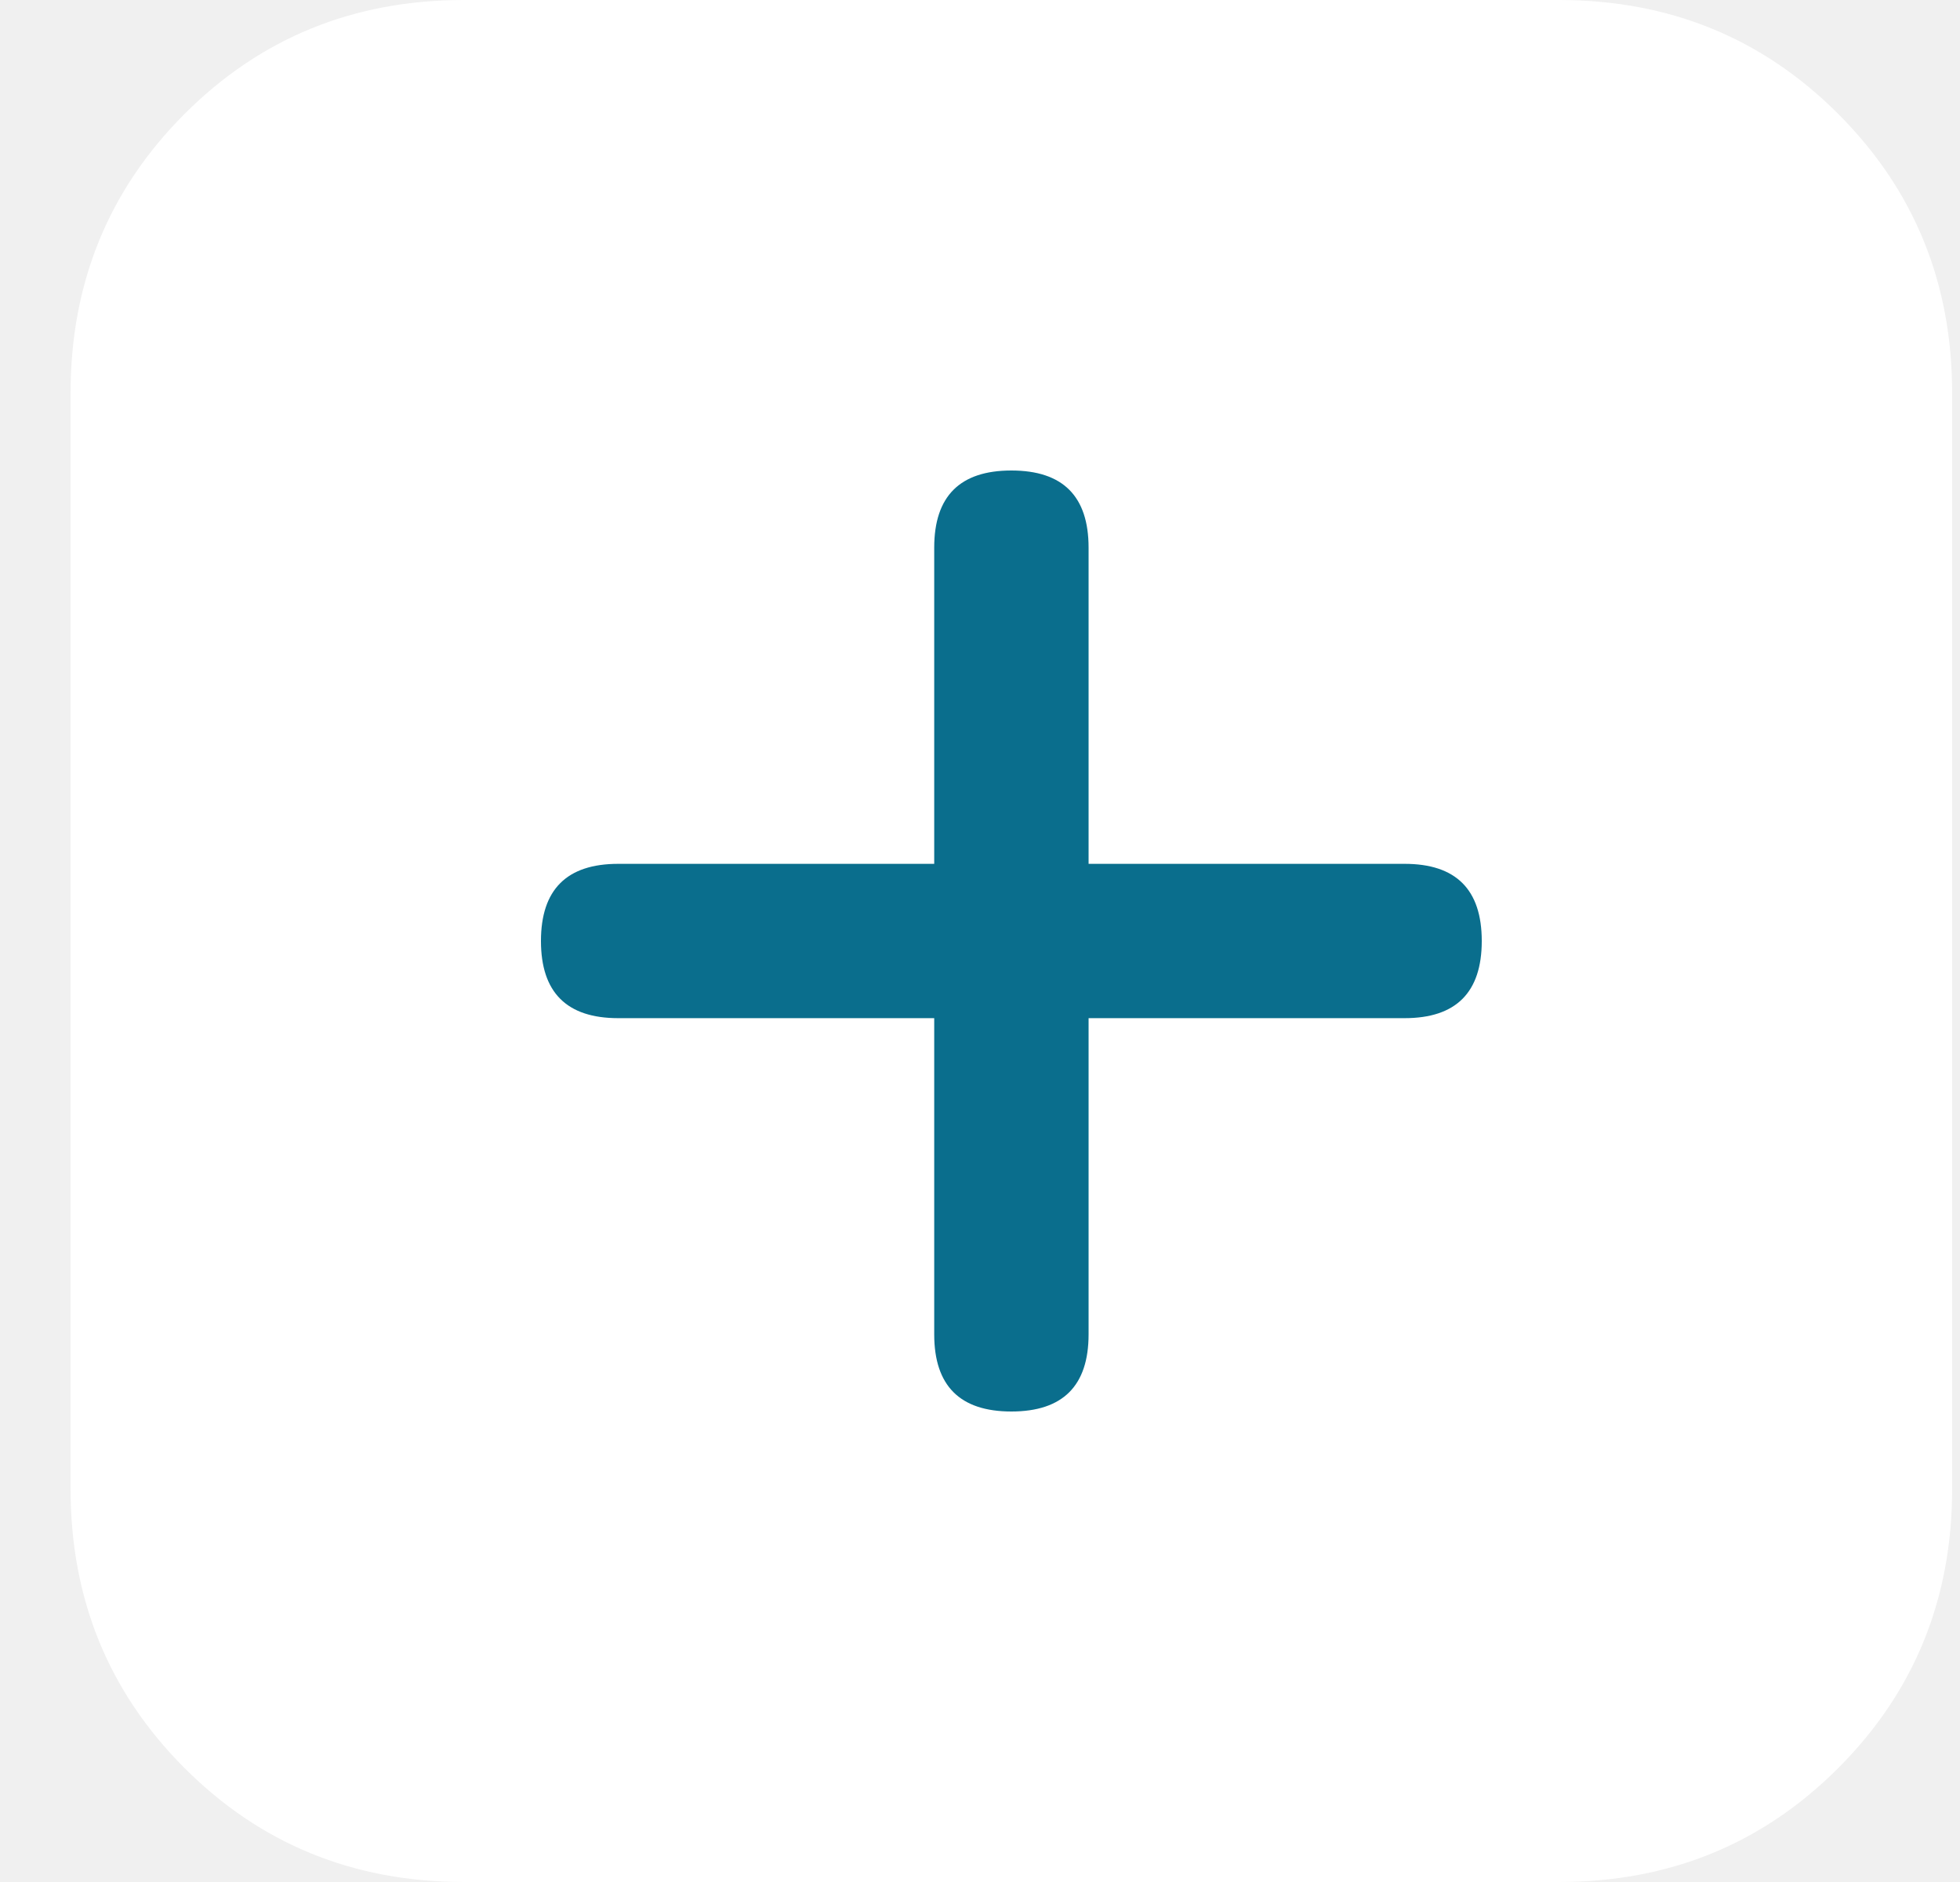
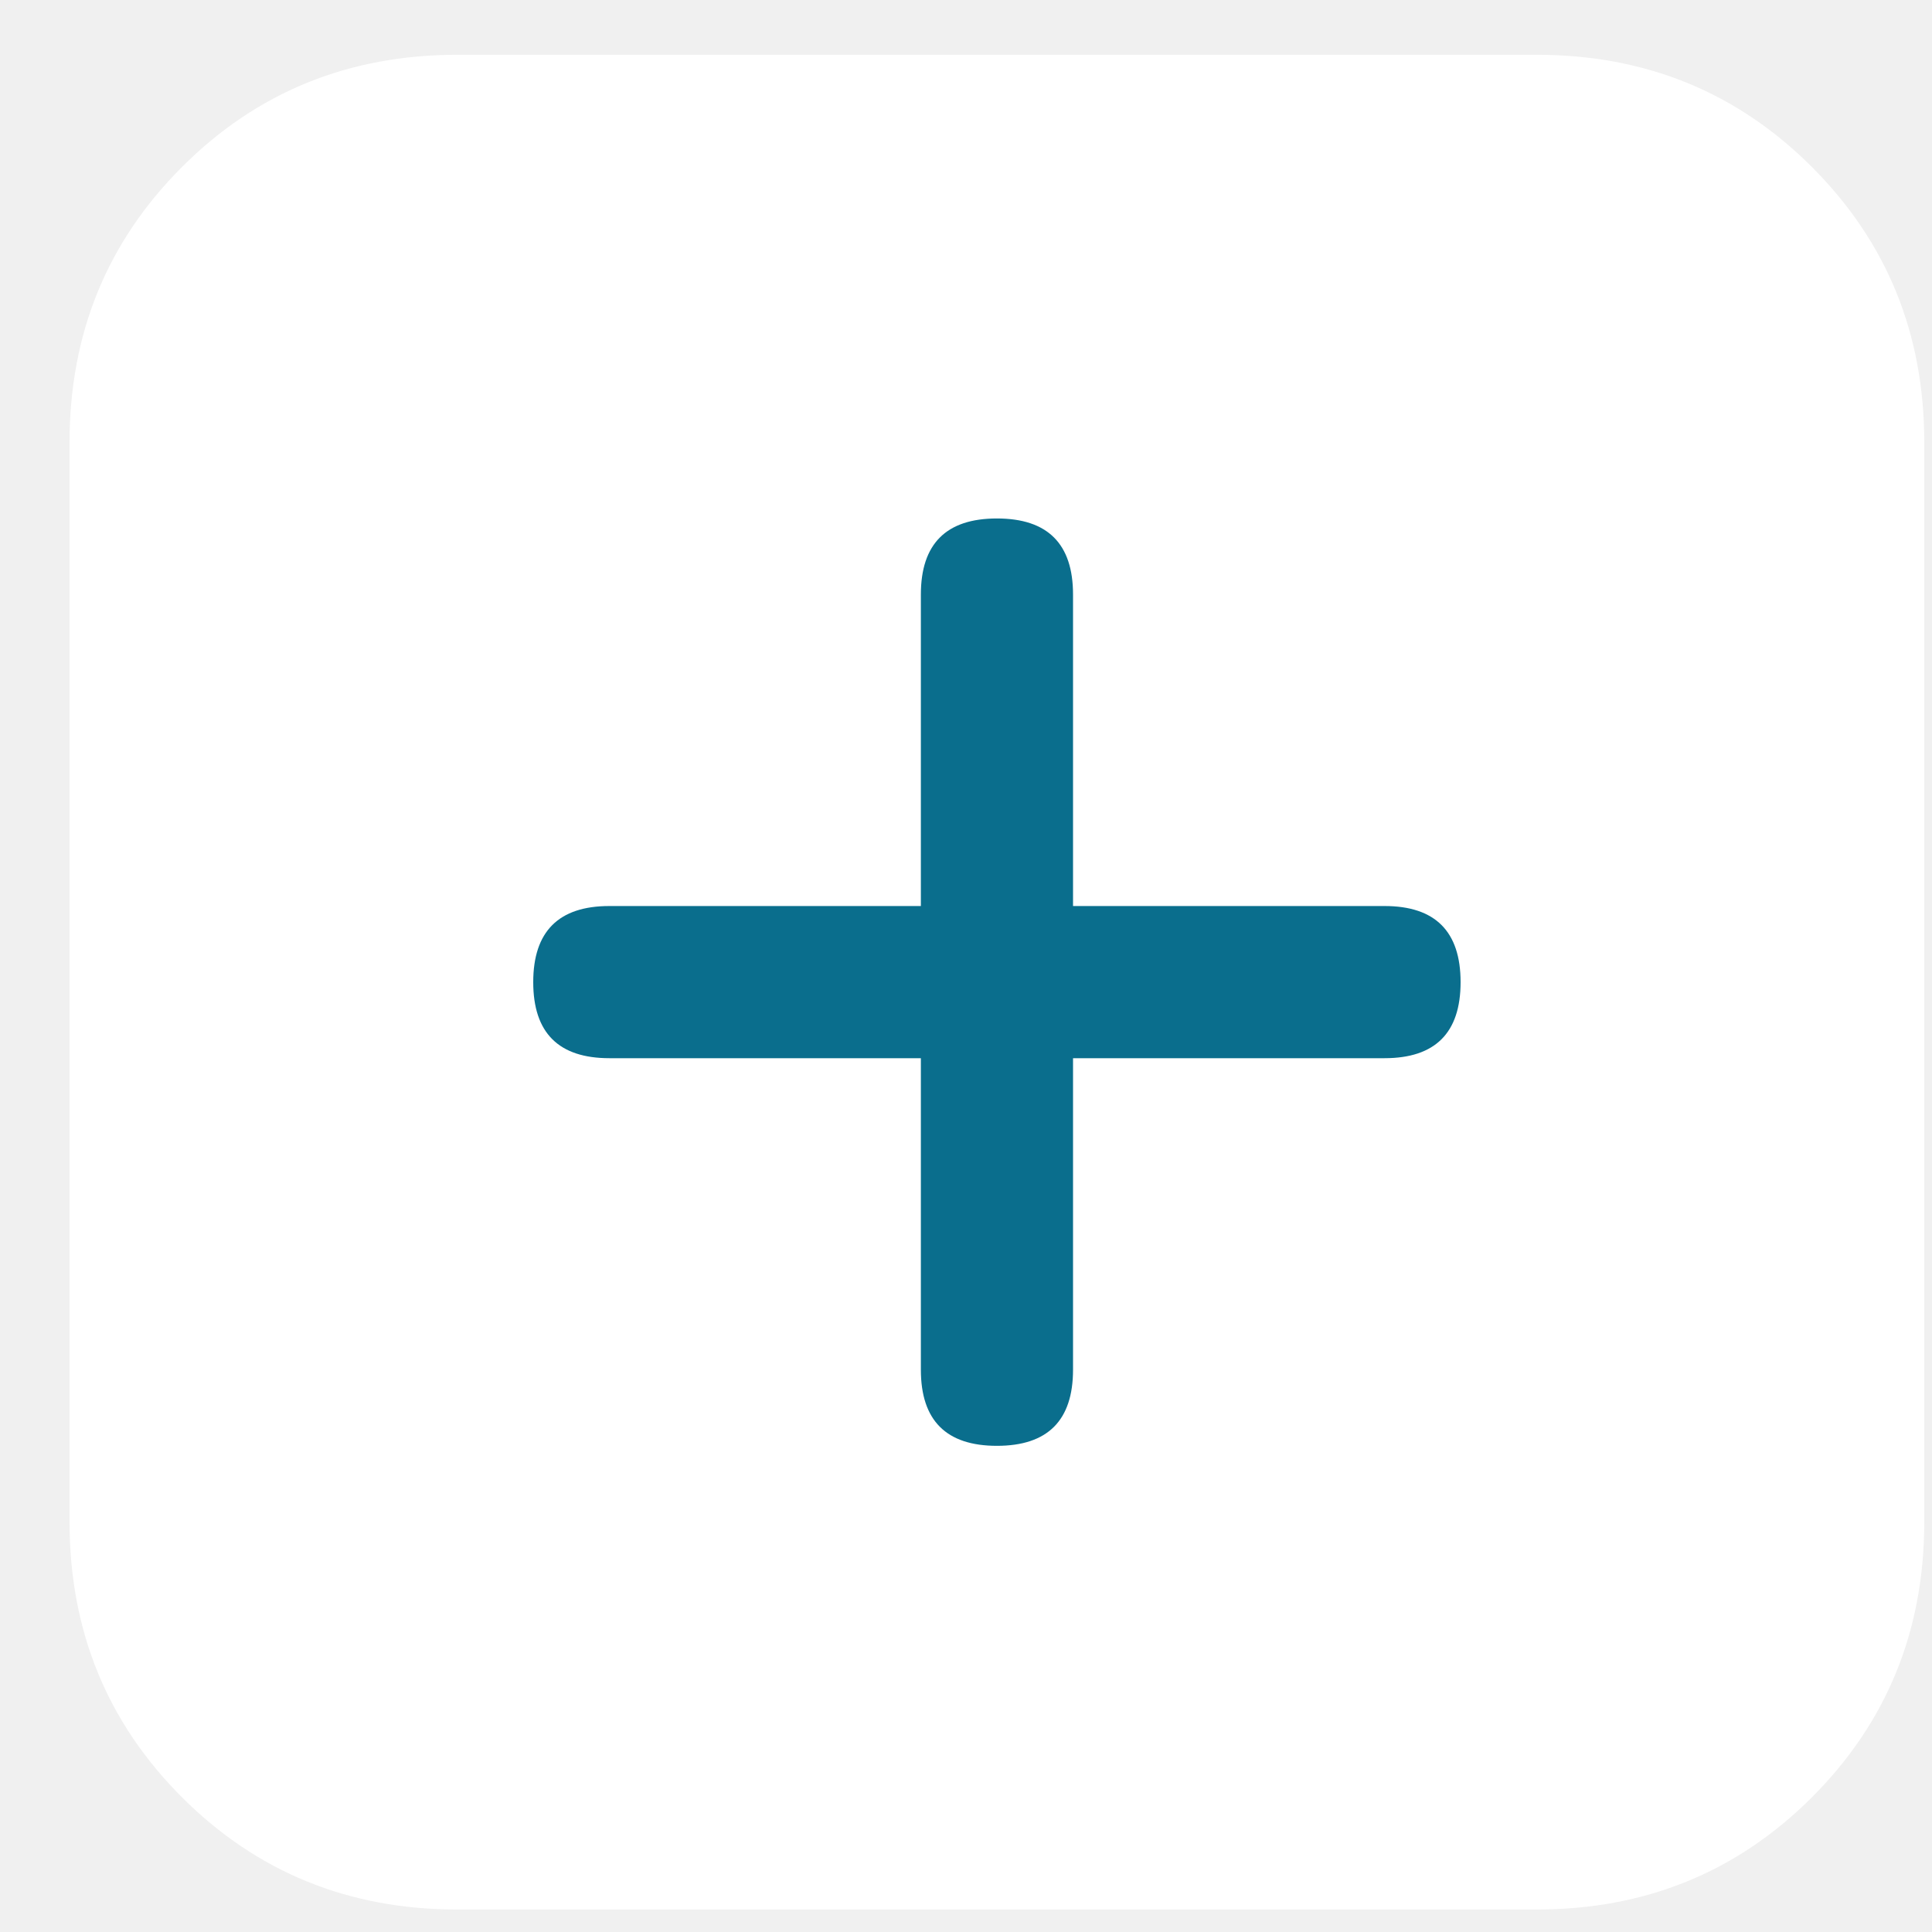
- <svg xmlns="http://www.w3.org/2000/svg" width="25" height="24" viewBox="0 0 25 24" fill="none">
-   <g clip-path="url(#clip0_1699_579)">
-     <path d="M19.885 0H5.916C4.51 0 3.322 0.484 2.354 1.453C1.385 2.422 0.9 3.609 0.9 5.016V18.984C0.9 20.391 1.385 21.578 2.354 22.547C3.322 23.516 4.51 24 5.916 24H19.885C21.291 24 22.479 23.516 23.447 22.547C24.416 21.578 24.9 20.391 24.9 18.984V5.016C24.9 3.609 24.416 2.422 23.447 1.453C22.479 0.484 21.291 0 19.885 0Z" fill="white" />
-     <path d="M13.885 11.016H17.916C18.572 11.016 18.9 11.344 18.9 12C18.9 12.656 18.572 12.984 17.916 12.984H13.885V17.016C13.885 17.672 13.557 18 12.9 18C12.244 18 11.916 17.672 11.916 17.016V12.984H7.885C7.229 12.984 6.9 12.656 6.9 12C6.9 11.344 7.229 11.016 7.885 11.016H11.916V6.984C11.916 6.328 12.244 6 12.9 6C13.557 6 13.885 6.328 13.885 6.984V11.016Z" fill="#0A6E8D" />
+ <svg xmlns="http://www.w3.org/2000/svg" width="25" height="25" viewBox="0 0 25 25" fill="none">
+   <g clip-path="url(#clip0_110_1874)">
+     <path d="M19.885 0.709H5.916C4.51 0.709 3.322 1.193 2.354 2.162C1.385 3.131 0.9 4.318 0.9 5.724V19.693C0.9 21.099 1.385 22.287 2.354 23.256C3.322 24.224 4.51 24.709 5.916 24.709H19.885C21.291 24.709 22.479 24.224 23.447 23.256C24.416 22.287 24.9 21.099 24.9 19.693V5.724C24.9 4.318 24.416 3.131 23.447 2.162C22.479 1.193 21.291 0.709 19.885 0.709Z" fill="white" />
+     <path d="M13.885 11.724H17.916C18.572 11.724 18.9 12.053 18.9 12.709C18.9 13.365 18.572 13.693 17.916 13.693H13.885V17.724C13.885 18.381 13.557 18.709 12.9 18.709C12.244 18.709 11.916 18.381 11.916 17.724V13.693H7.885C7.229 13.693 6.9 13.365 6.9 12.709C6.9 12.053 7.229 11.724 7.885 11.724H11.916V7.693C11.916 7.037 12.244 6.709 12.9 6.709C13.557 6.709 13.885 7.037 13.885 7.693V11.724Z" fill="#0A6E8D" />
  </g>
  <defs>
-     <clipPath id="clip0_1699_579">
-       <rect width="24" height="24" fill="white" transform="translate(0.900391)" />
+     <clipPath id="clip0_110_1874">
+       <rect width="24" height="24" fill="white" transform="translate(0.900391 0.70874)" />
    </clipPath>
  </defs>
</svg>
